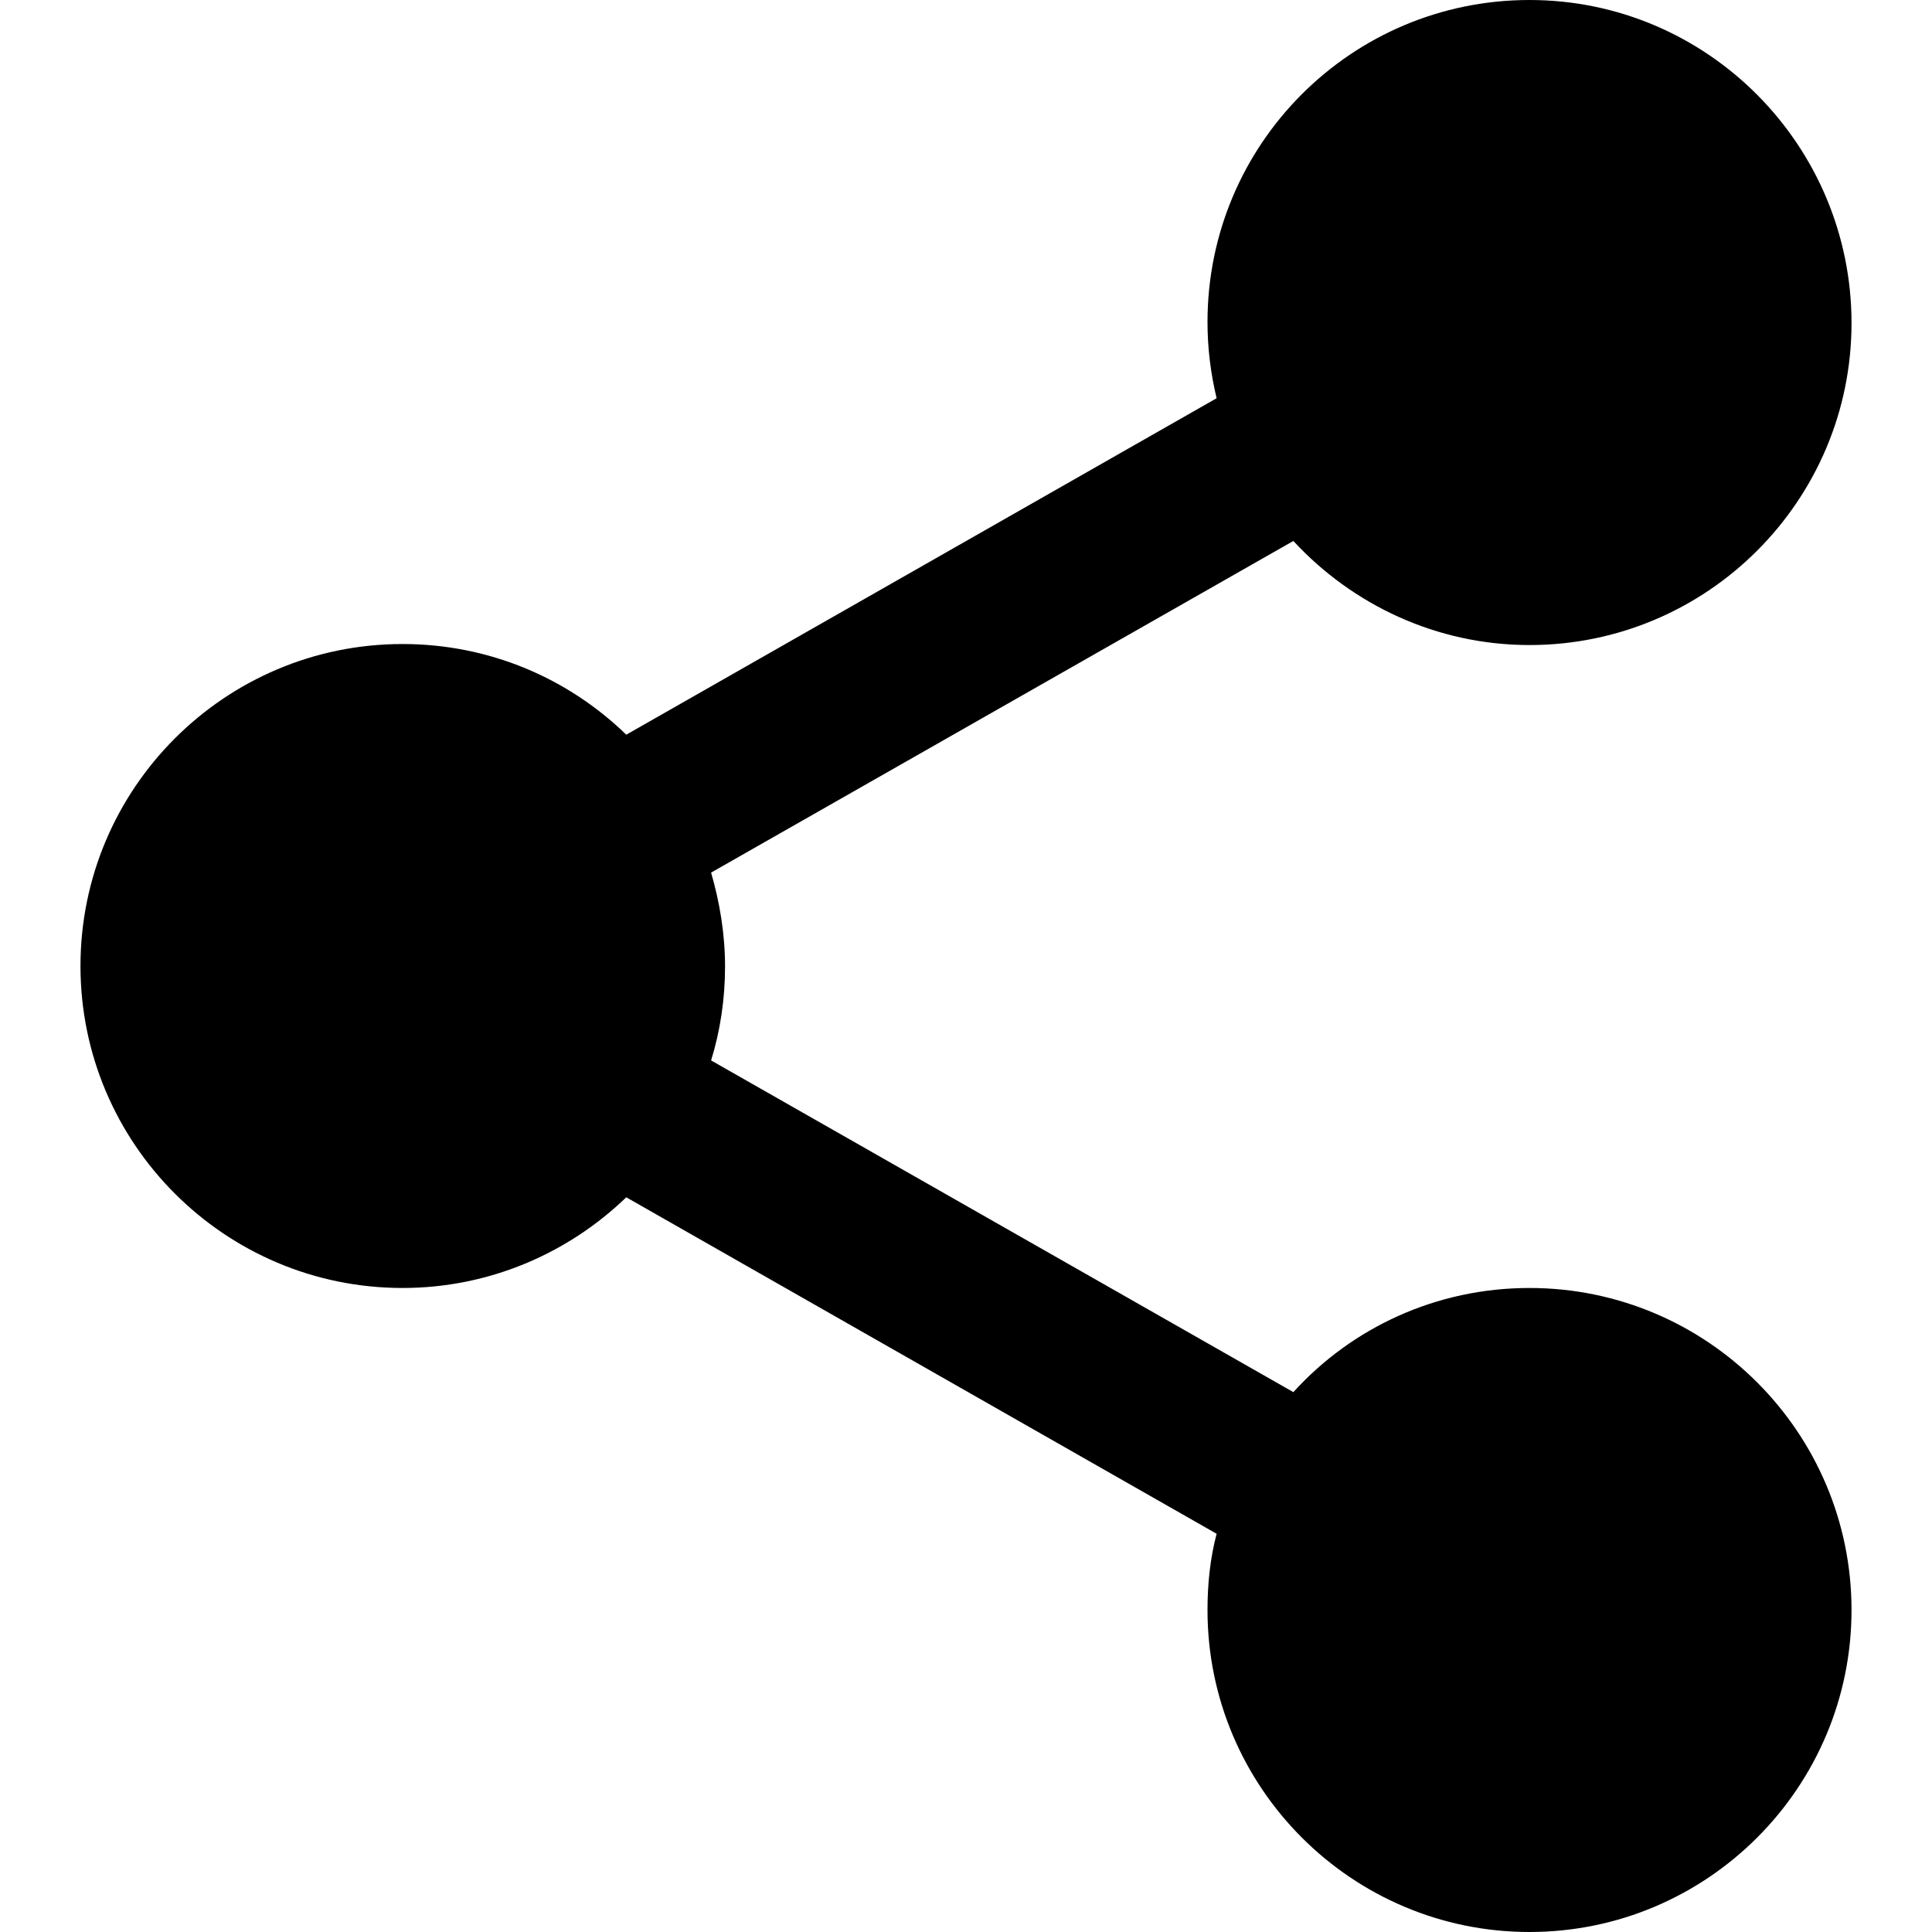
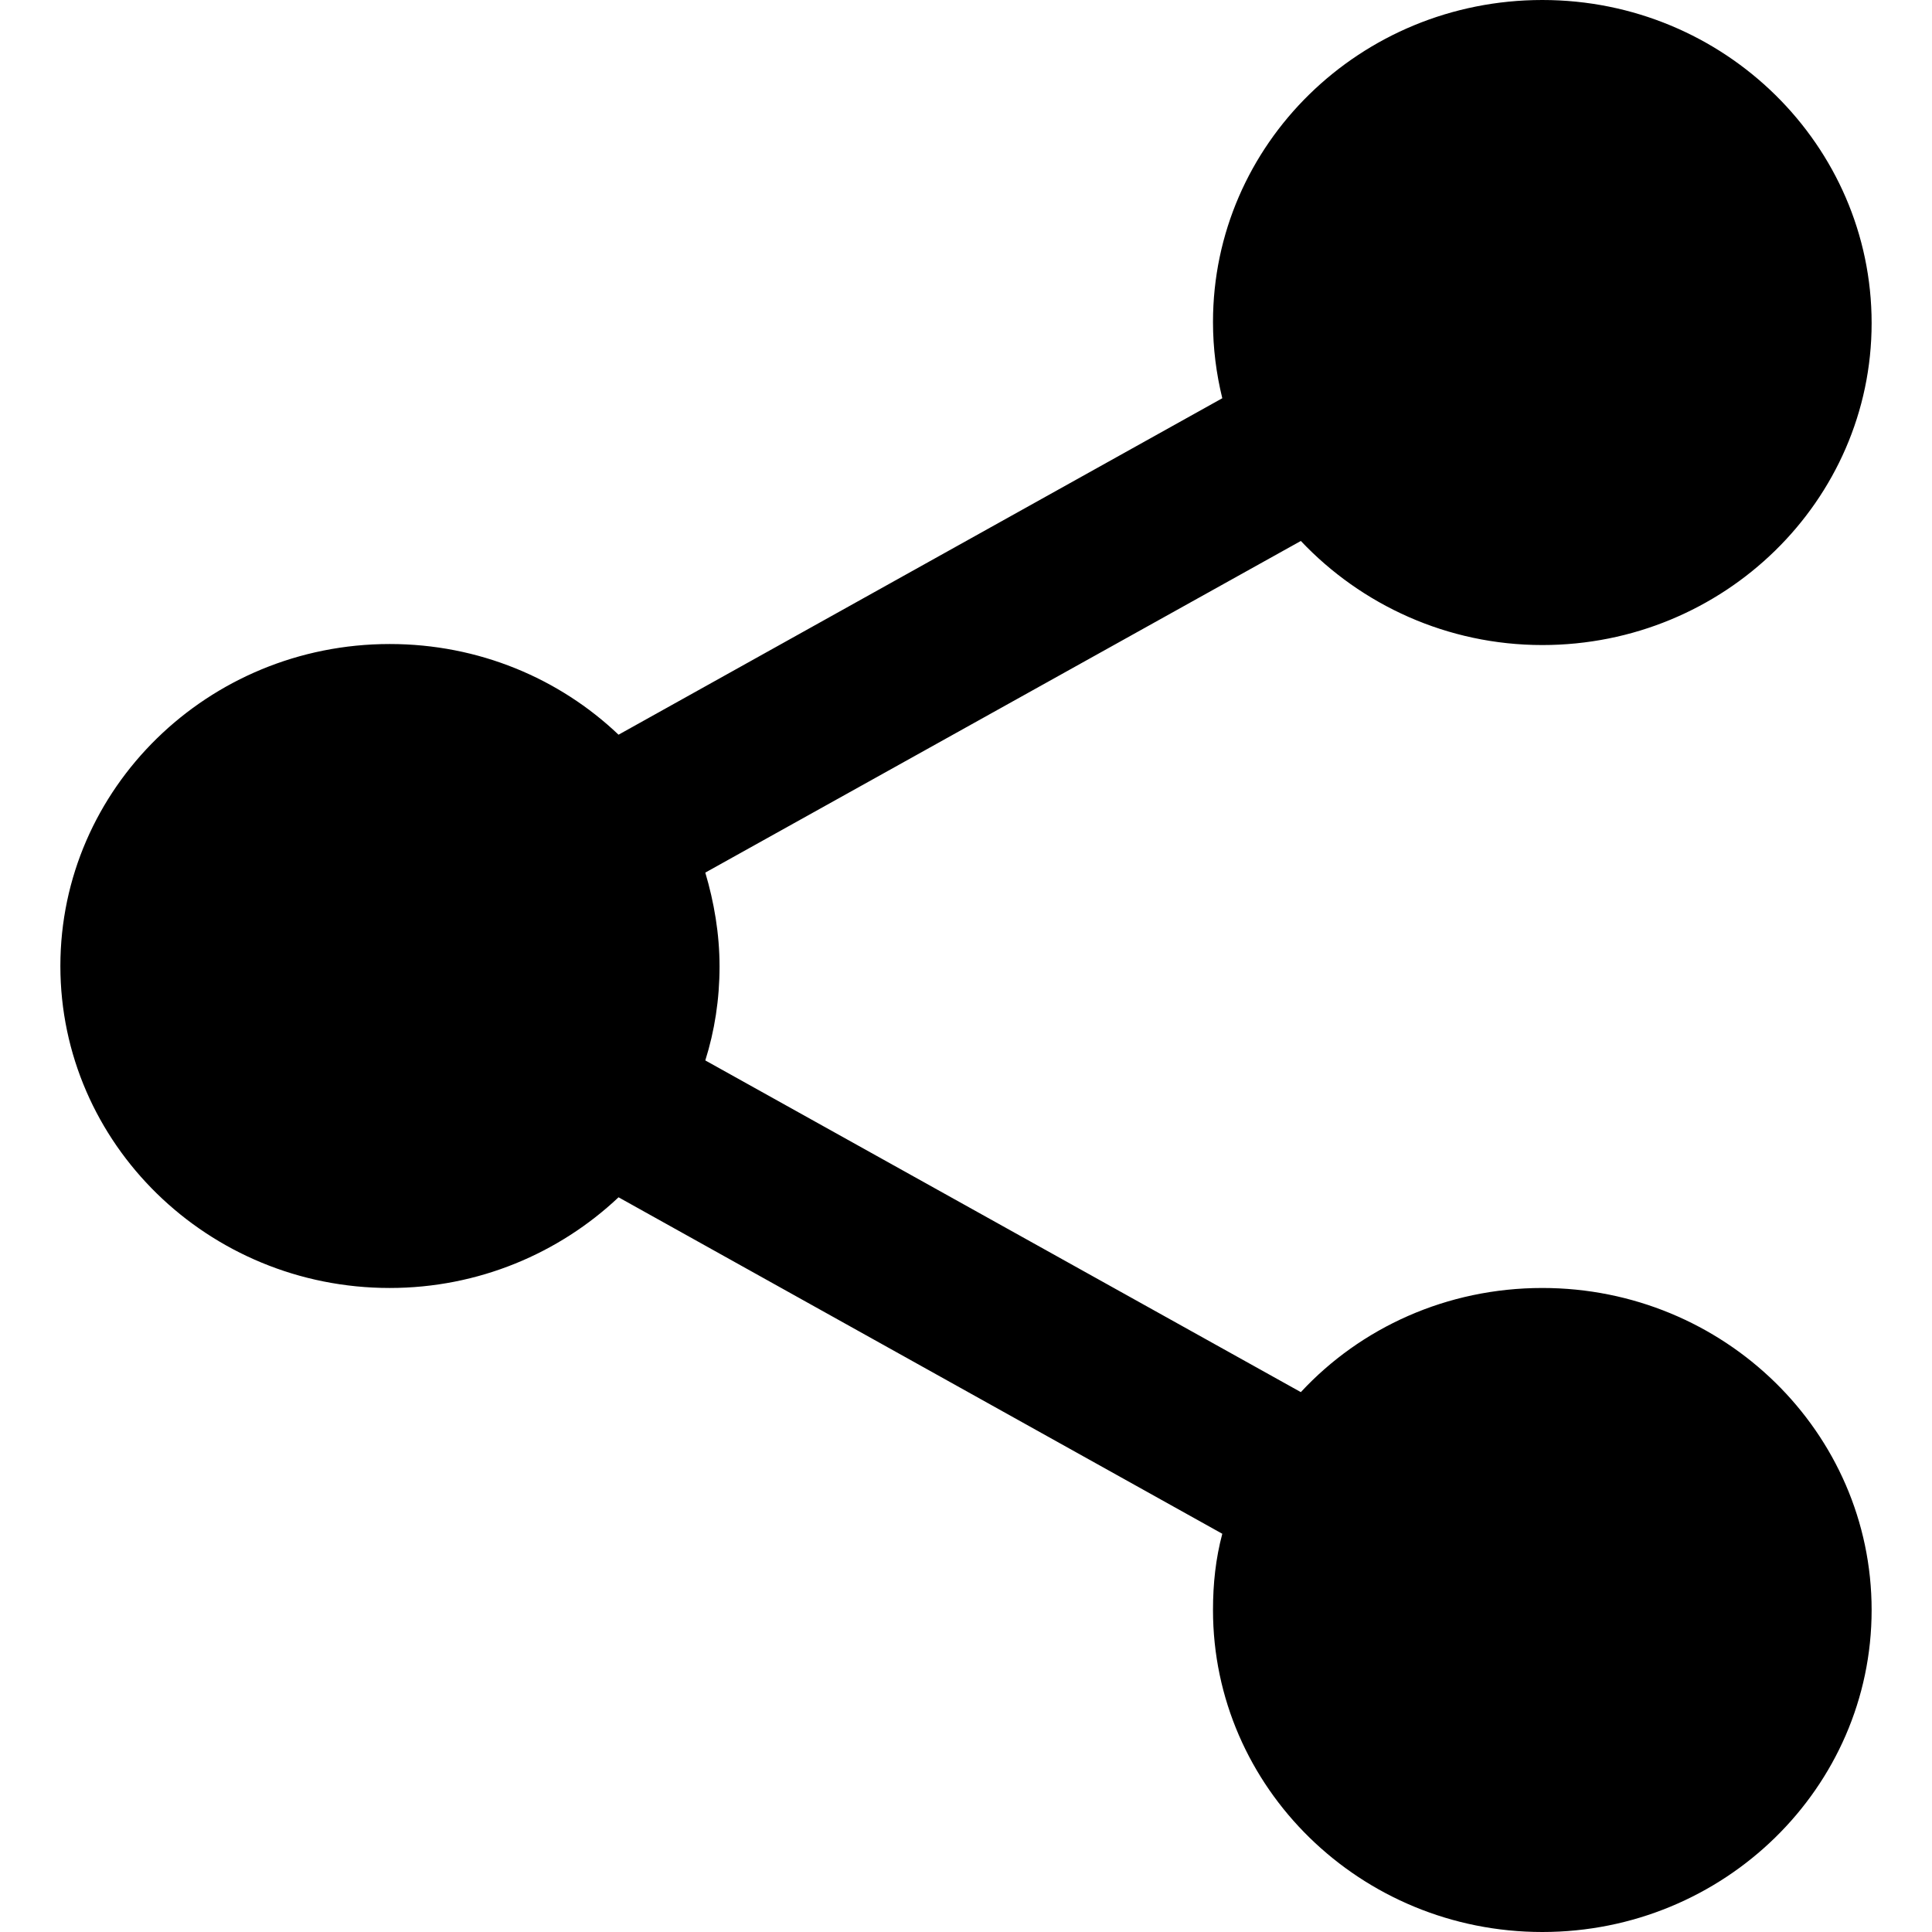
<svg xmlns="http://www.w3.org/2000/svg" width="32" height="32" viewBox="0 0 32 32" fill="none">
-   <path d="M25.333 21.333C23.787 21.333 22.391 21.991 21.422 23.058L11.778 17.564C11.929 17.076 12.009 16.551 12.009 16.009C12.009 15.467 11.92 14.942 11.778 14.453L21.422 8.96C22.4 10.018 23.796 10.684 25.333 10.684C28.276 10.684 30.667 8.293 30.667 5.351C30.667 2.409 28.284 0 25.333 0C22.382 0 20 2.391 20 5.333C20 5.769 20.053 6.187 20.151 6.596L10.373 12.169C9.413 11.236 8.107 10.667 6.667 10.667C3.724 10.667 1.333 13.058 1.333 16C1.333 18.942 3.724 21.333 6.667 21.333C8.107 21.333 9.413 20.756 10.373 19.831L20.151 25.404C20.044 25.813 20 26.231 20 26.667C20 29.609 22.391 32 25.333 32C28.276 32 30.667 29.609 30.667 26.667C30.667 23.724 28.276 21.333 25.333 21.333Z" fill="black" />
+   <path d="M25.546 21.333C23.964 21.333 22.536 21.991 21.546 23.058L11.682 17.564C11.836 17.076 11.918 16.551 11.918 16.009C11.918 15.467 11.827 14.942 11.682 14.453L21.546 8.96C22.546 10.018 23.973 10.684 25.546 10.684C28.555 10.684 31 8.293 31 5.351C31 2.409 28.564 0 25.546 0C22.527 0 20.091 2.391 20.091 5.333C20.091 5.769 20.145 6.187 20.245 6.596L10.245 12.169C9.264 11.236 7.927 10.667 6.455 10.667C3.445 10.667 1 13.058 1 16C1 18.942 3.445 21.333 6.455 21.333C7.927 21.333 9.264 20.756 10.245 19.831L20.245 25.404C20.136 25.813 20.091 26.231 20.091 26.667C20.091 29.609 22.536 32 25.546 32C28.555 32 31 29.609 31 26.667C31 23.724 28.555 21.333 25.546 21.333Z" fill="black" />
</svg>
